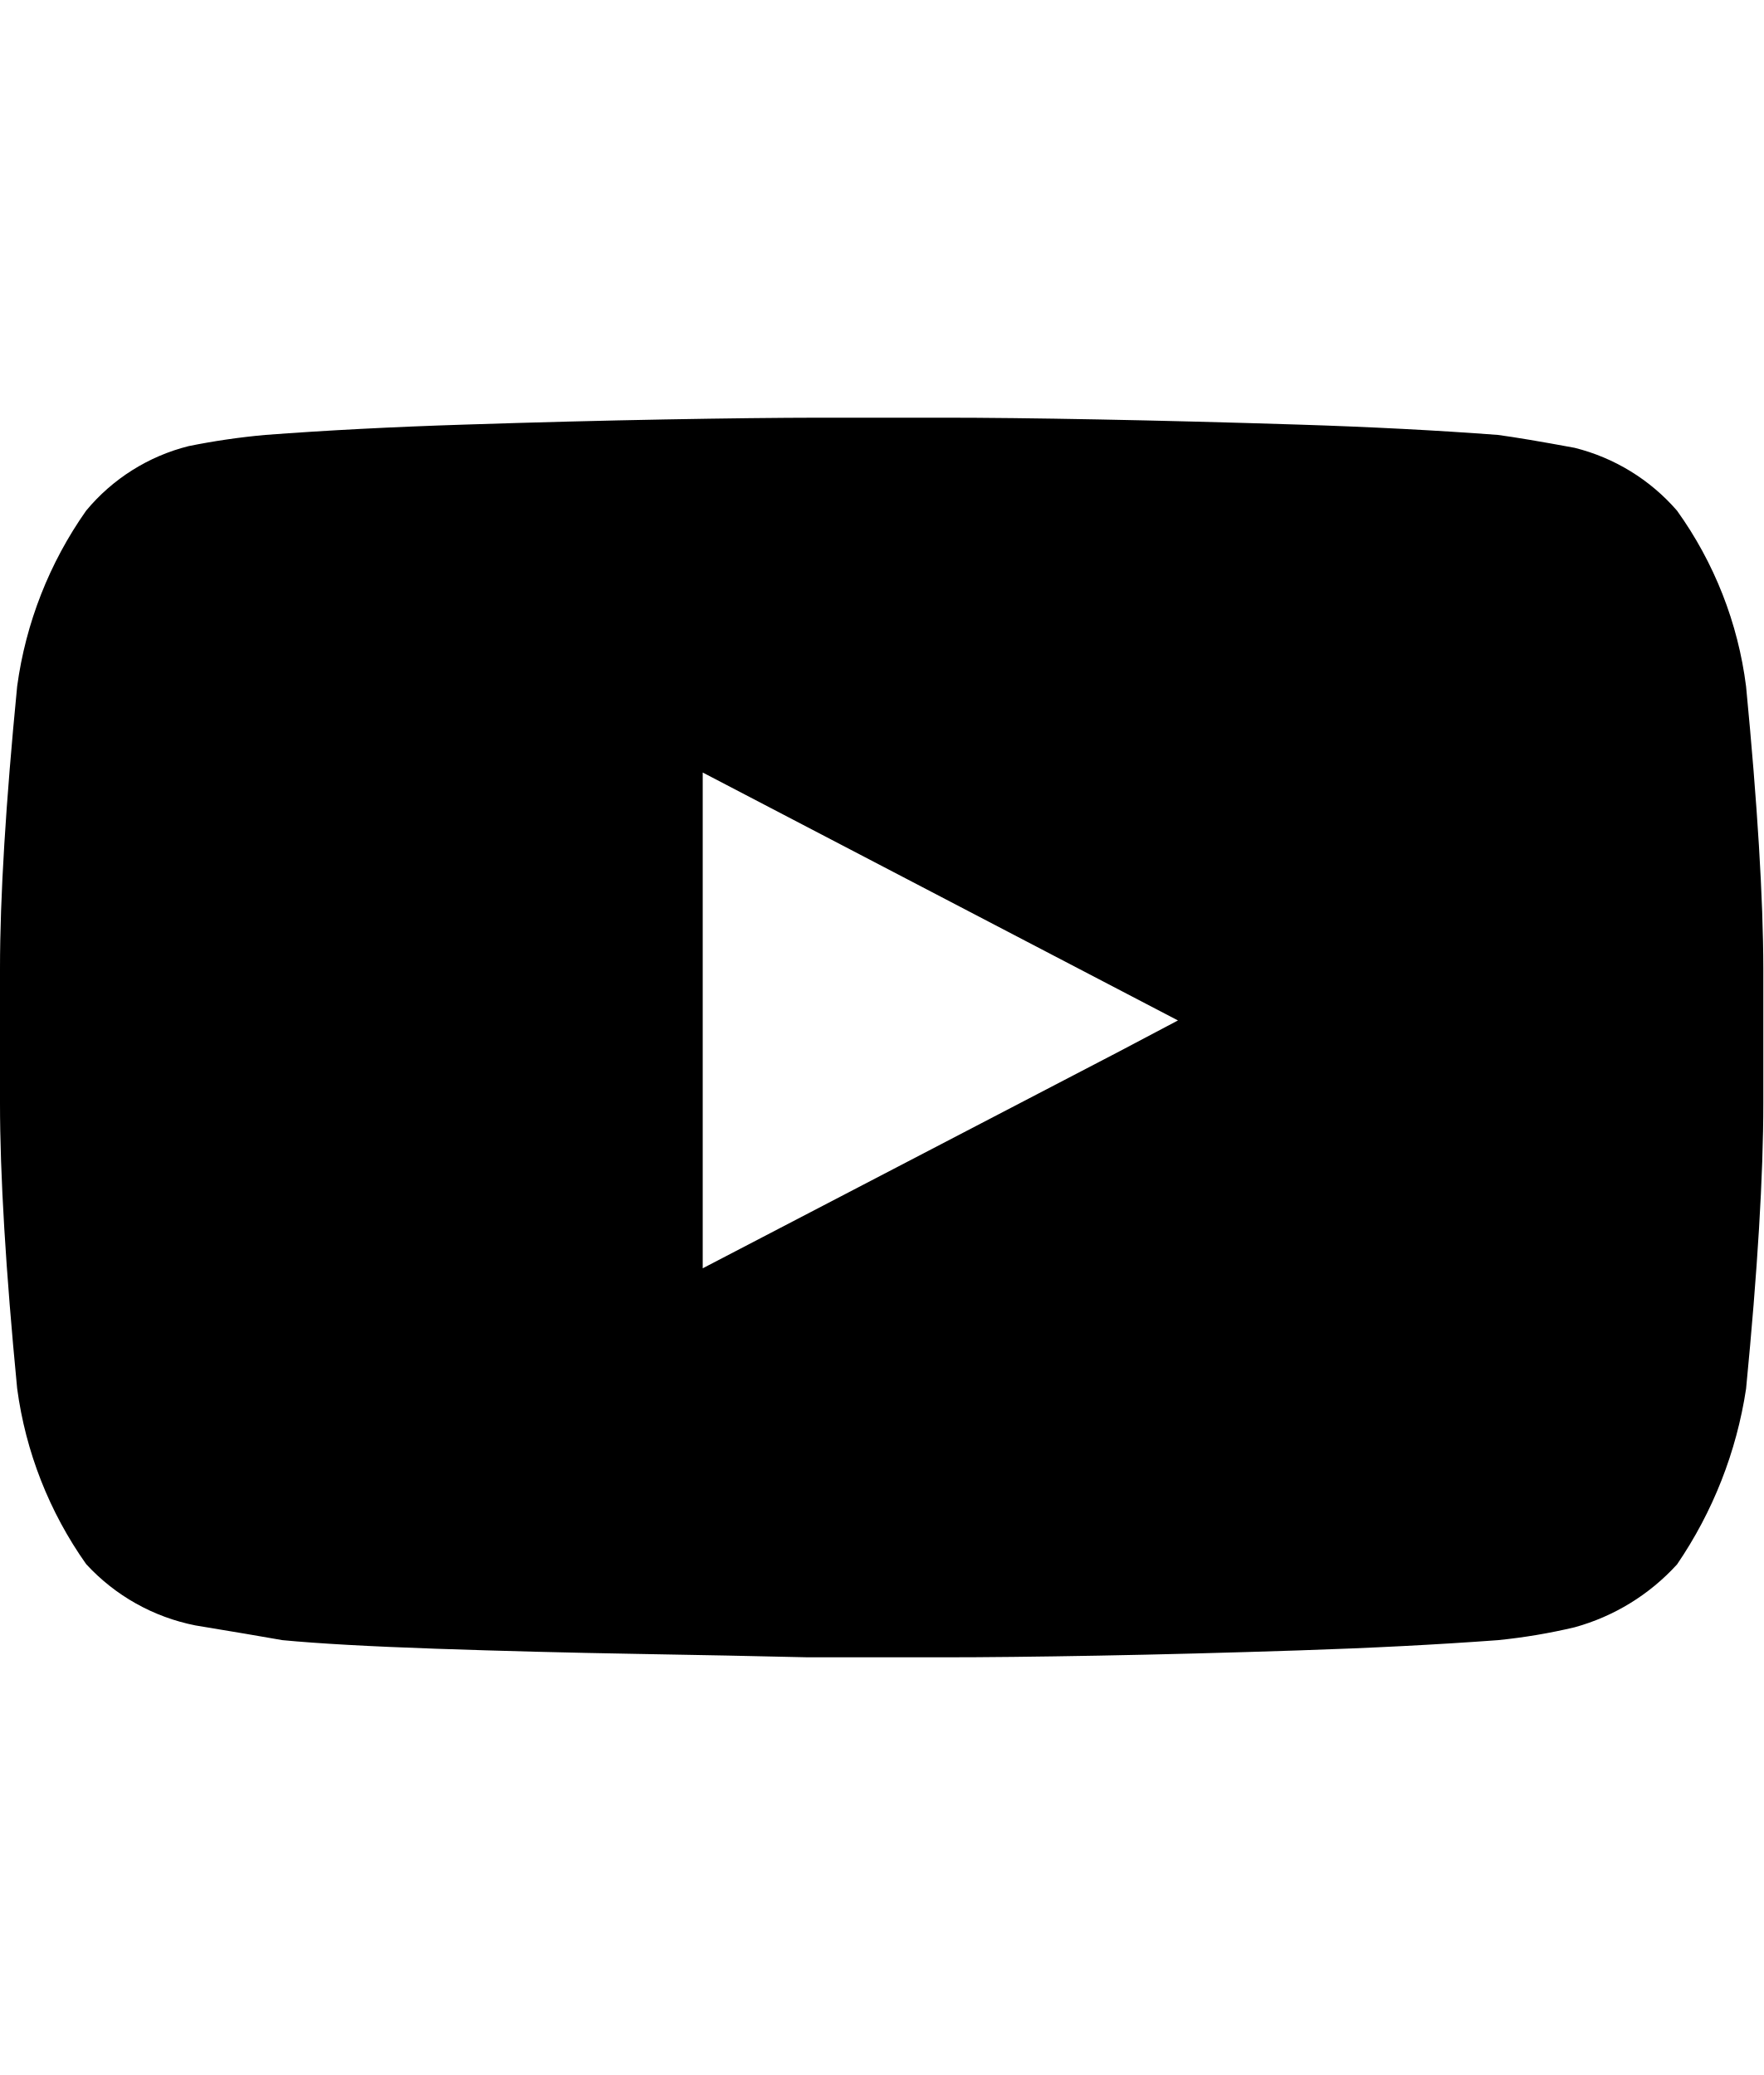
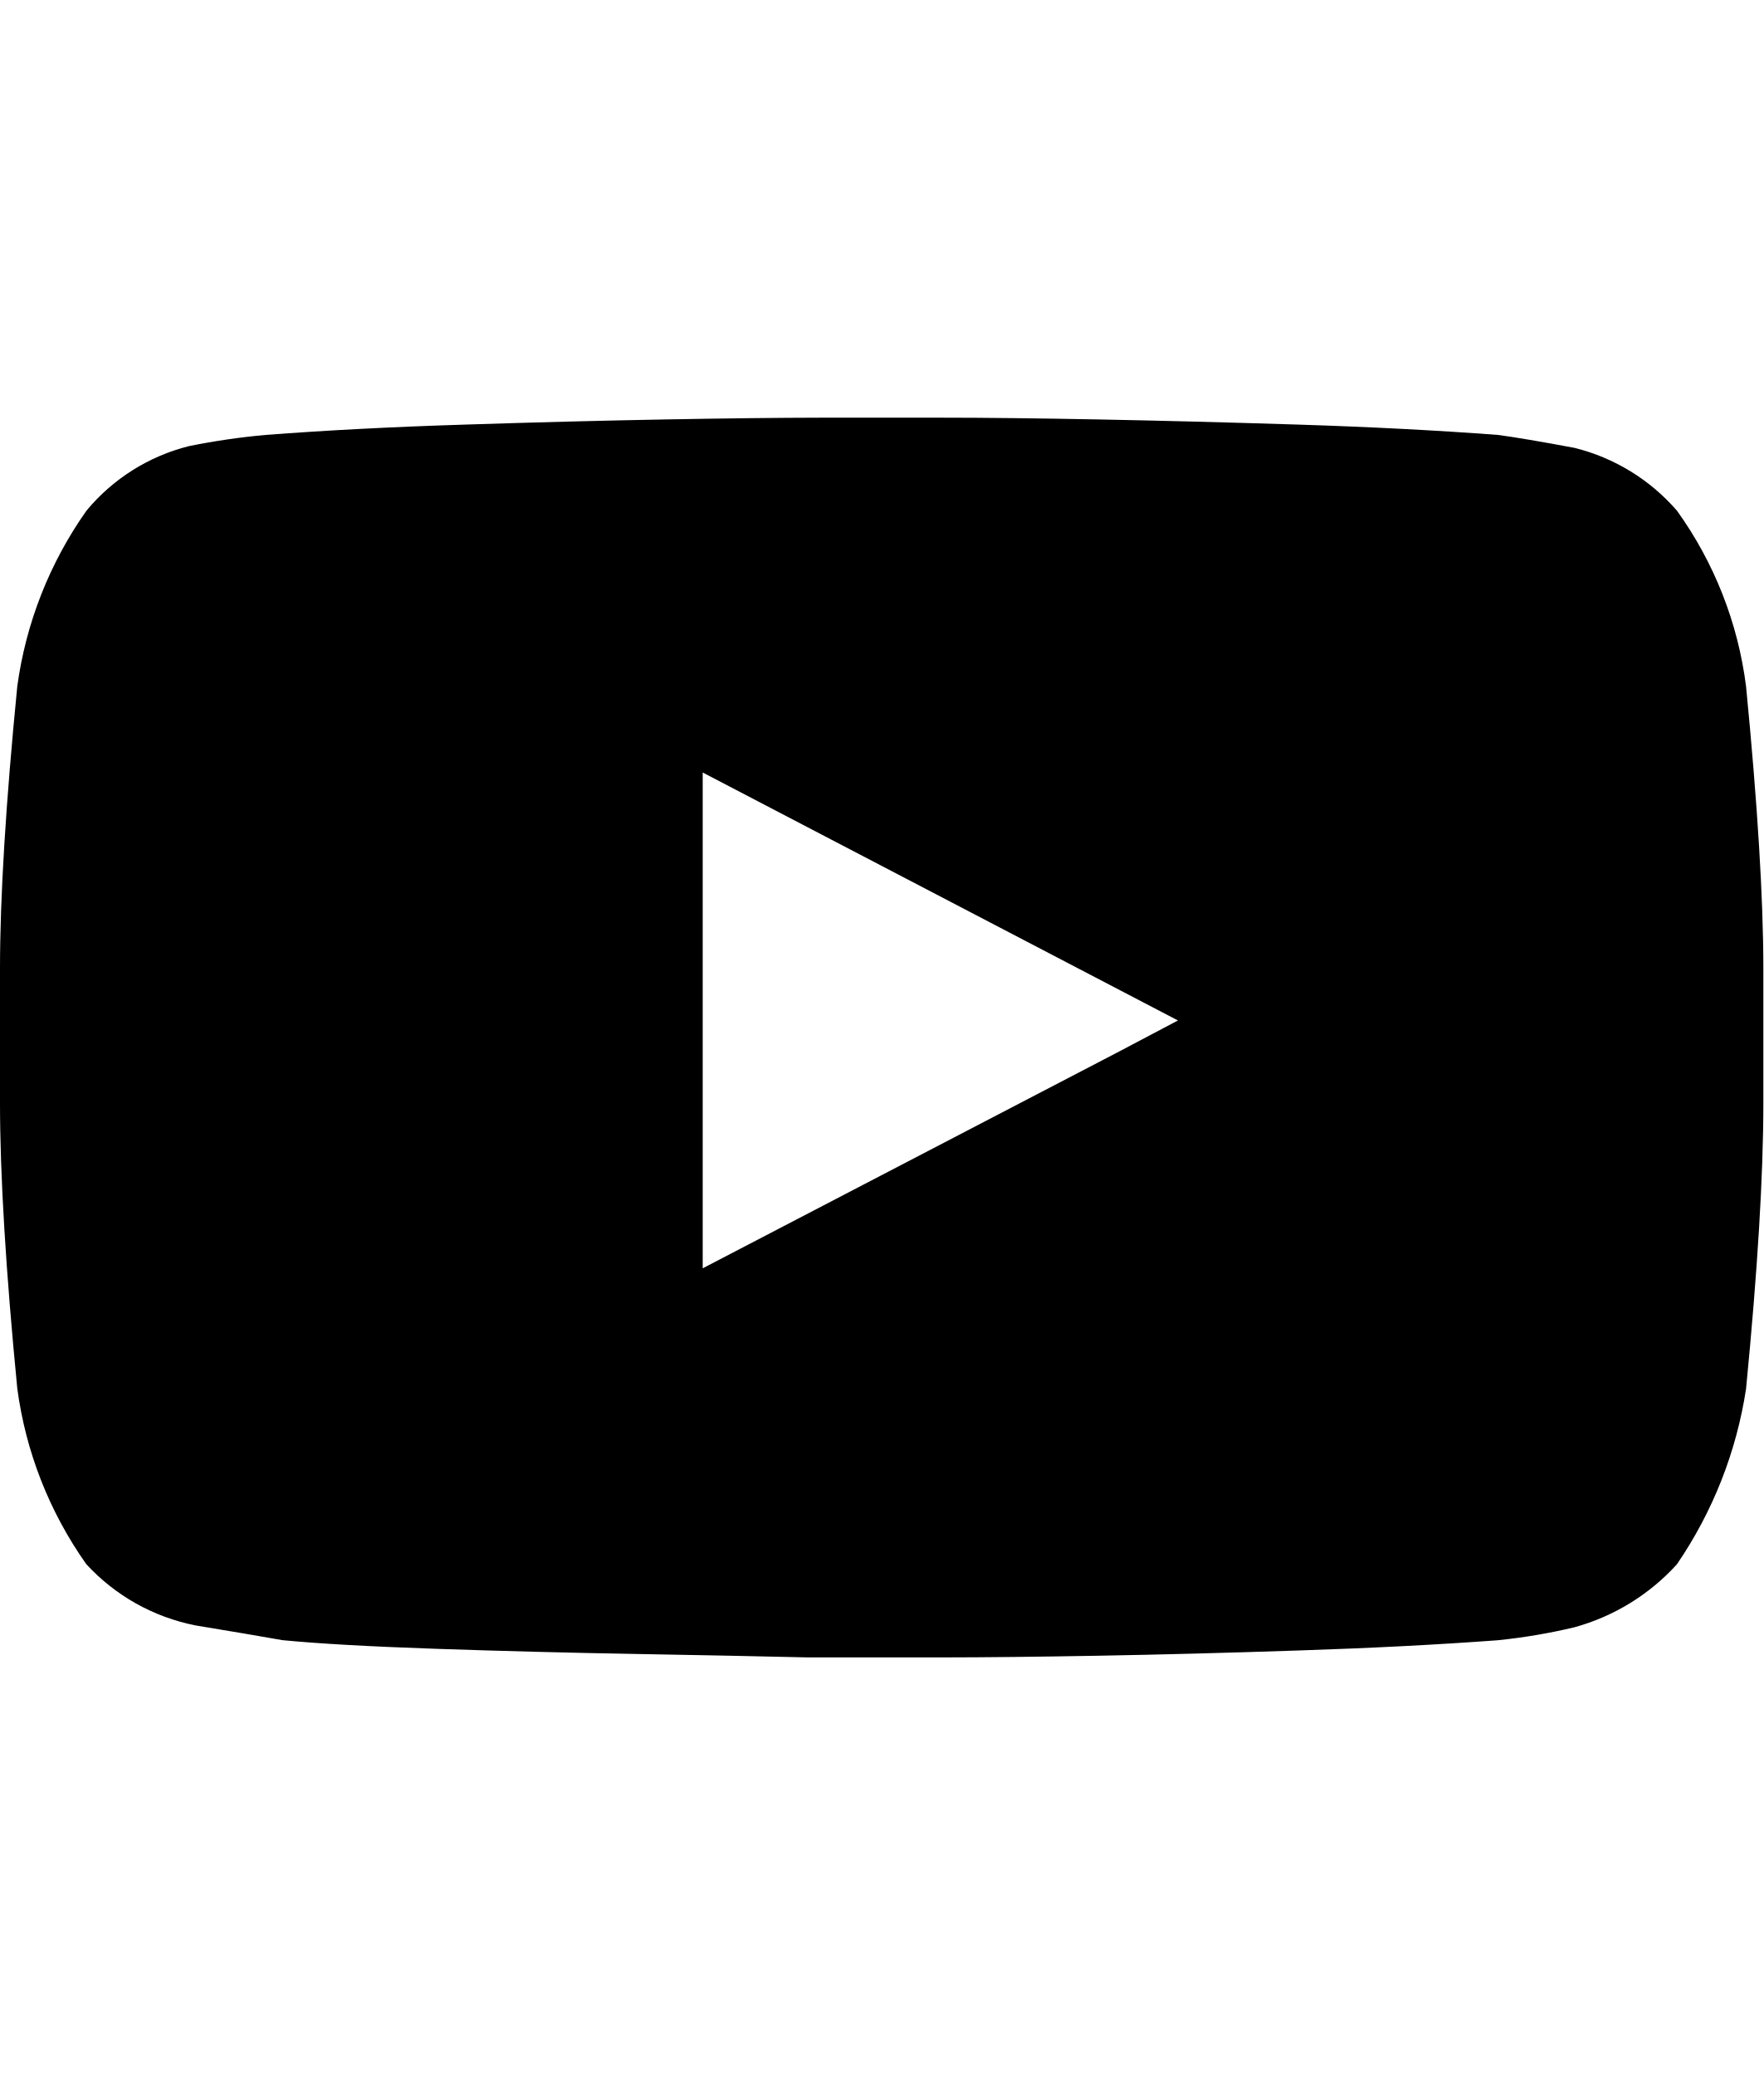
- <svg xmlns="http://www.w3.org/2000/svg" id="ds44-icons" width="407.843" height="480" viewBox="0 0 407.843 480">
+ <svg xmlns="http://www.w3.org/2000/svg" id="ds44-icons" viewBox="0 0 407.84 480">
  <g id="youtube">
    <g id="Tracé_1119" data-name="Tracé 1119">
-       <path d="M403.854,158.794q3.953,41.006,3.989,65.311v31.061q0,25.086-3.989,66.092a98.145,98.145,0,0,1-15.956,40.616A49.957,49.957,0,0,1,364.213,376.429a135.667,135.667,0,0,1-17.728,2.978q-21.115,1.561-46.2,2.376-24.678.816-46.183,1.205-21.505.39-35.847.39H186.875q-17.126-.408-40.013-.798-22.887-.39-46.094-1.188-23.047-.798-35.457-1.986-6.79-1.205-20.104-3.404a46.605,46.605,0,0,1-25.281-14.183,91.213,91.213,0,0,1-15.956-40.616Q-.001,280.2,0,255.114v-31.061Q0,199.34,3.971,158.742a91.963,91.963,0,0,1,15.956-40.616,44.997,44.997,0,0,1,23.703-14.928,162.808,162.808,0,0,1,17.728-2.588Q82.473,99.015,107.541,98.217q24.696-.798,46.2-1.188,21.504-.39,35.829-.408h28.667q14.342,0,35.847.408,21.505.408,46.183,1.188,25.104.798,46.2,2.394,5.957.798,17.728,2.978a46.096,46.096,0,0,1,23.685,14.537A88.798,88.798,0,0,1,403.854,158.794ZM272.451,236.055,162.534,178.704V293.389l96.354-50.171Z" />
+       <path d="M403.85,158.79q4,41,4,65.32v31.06q0,25.08-4,66.09a98.08,98.08,0,0,1-16,40.61,49.89,49.89,0,0,1-23.69,14.56,136.25,136.25,0,0,1-17.72,3q-21.12,1.56-46.21,2.37-24.67.83-46.18,1.21t-35.84.39H186.88q-17.13-.4-40-.8t-46.09-1.19q-23.05-.79-35.46-2-6.8-1.21-20.1-3.41a46.55,46.55,0,0,1-25.28-14.18A91.23,91.23,0,0,1,4,321.21q-4-41-4-66.1V224.05q0-24.7,4-65.31a91.92,91.92,0,0,1,16-40.61,45,45,0,0,1,23.7-14.93,163.22,163.22,0,0,1,17.73-2.59Q82.47,99,107.54,98.22q24.71-.8,46.2-1.19t35.83-.41h28.67q14.34,0,35.84.41t46.19,1.19q25.1.8,46.2,2.39,6,.8,17.73,3a46,46,0,0,1,23.68,14.54A88.7,88.7,0,0,1,403.85,158.79Zm-131.4,77.27L162.53,178.7V293.39l96.36-50.17Z" />
    </g>
  </g>
</svg>
